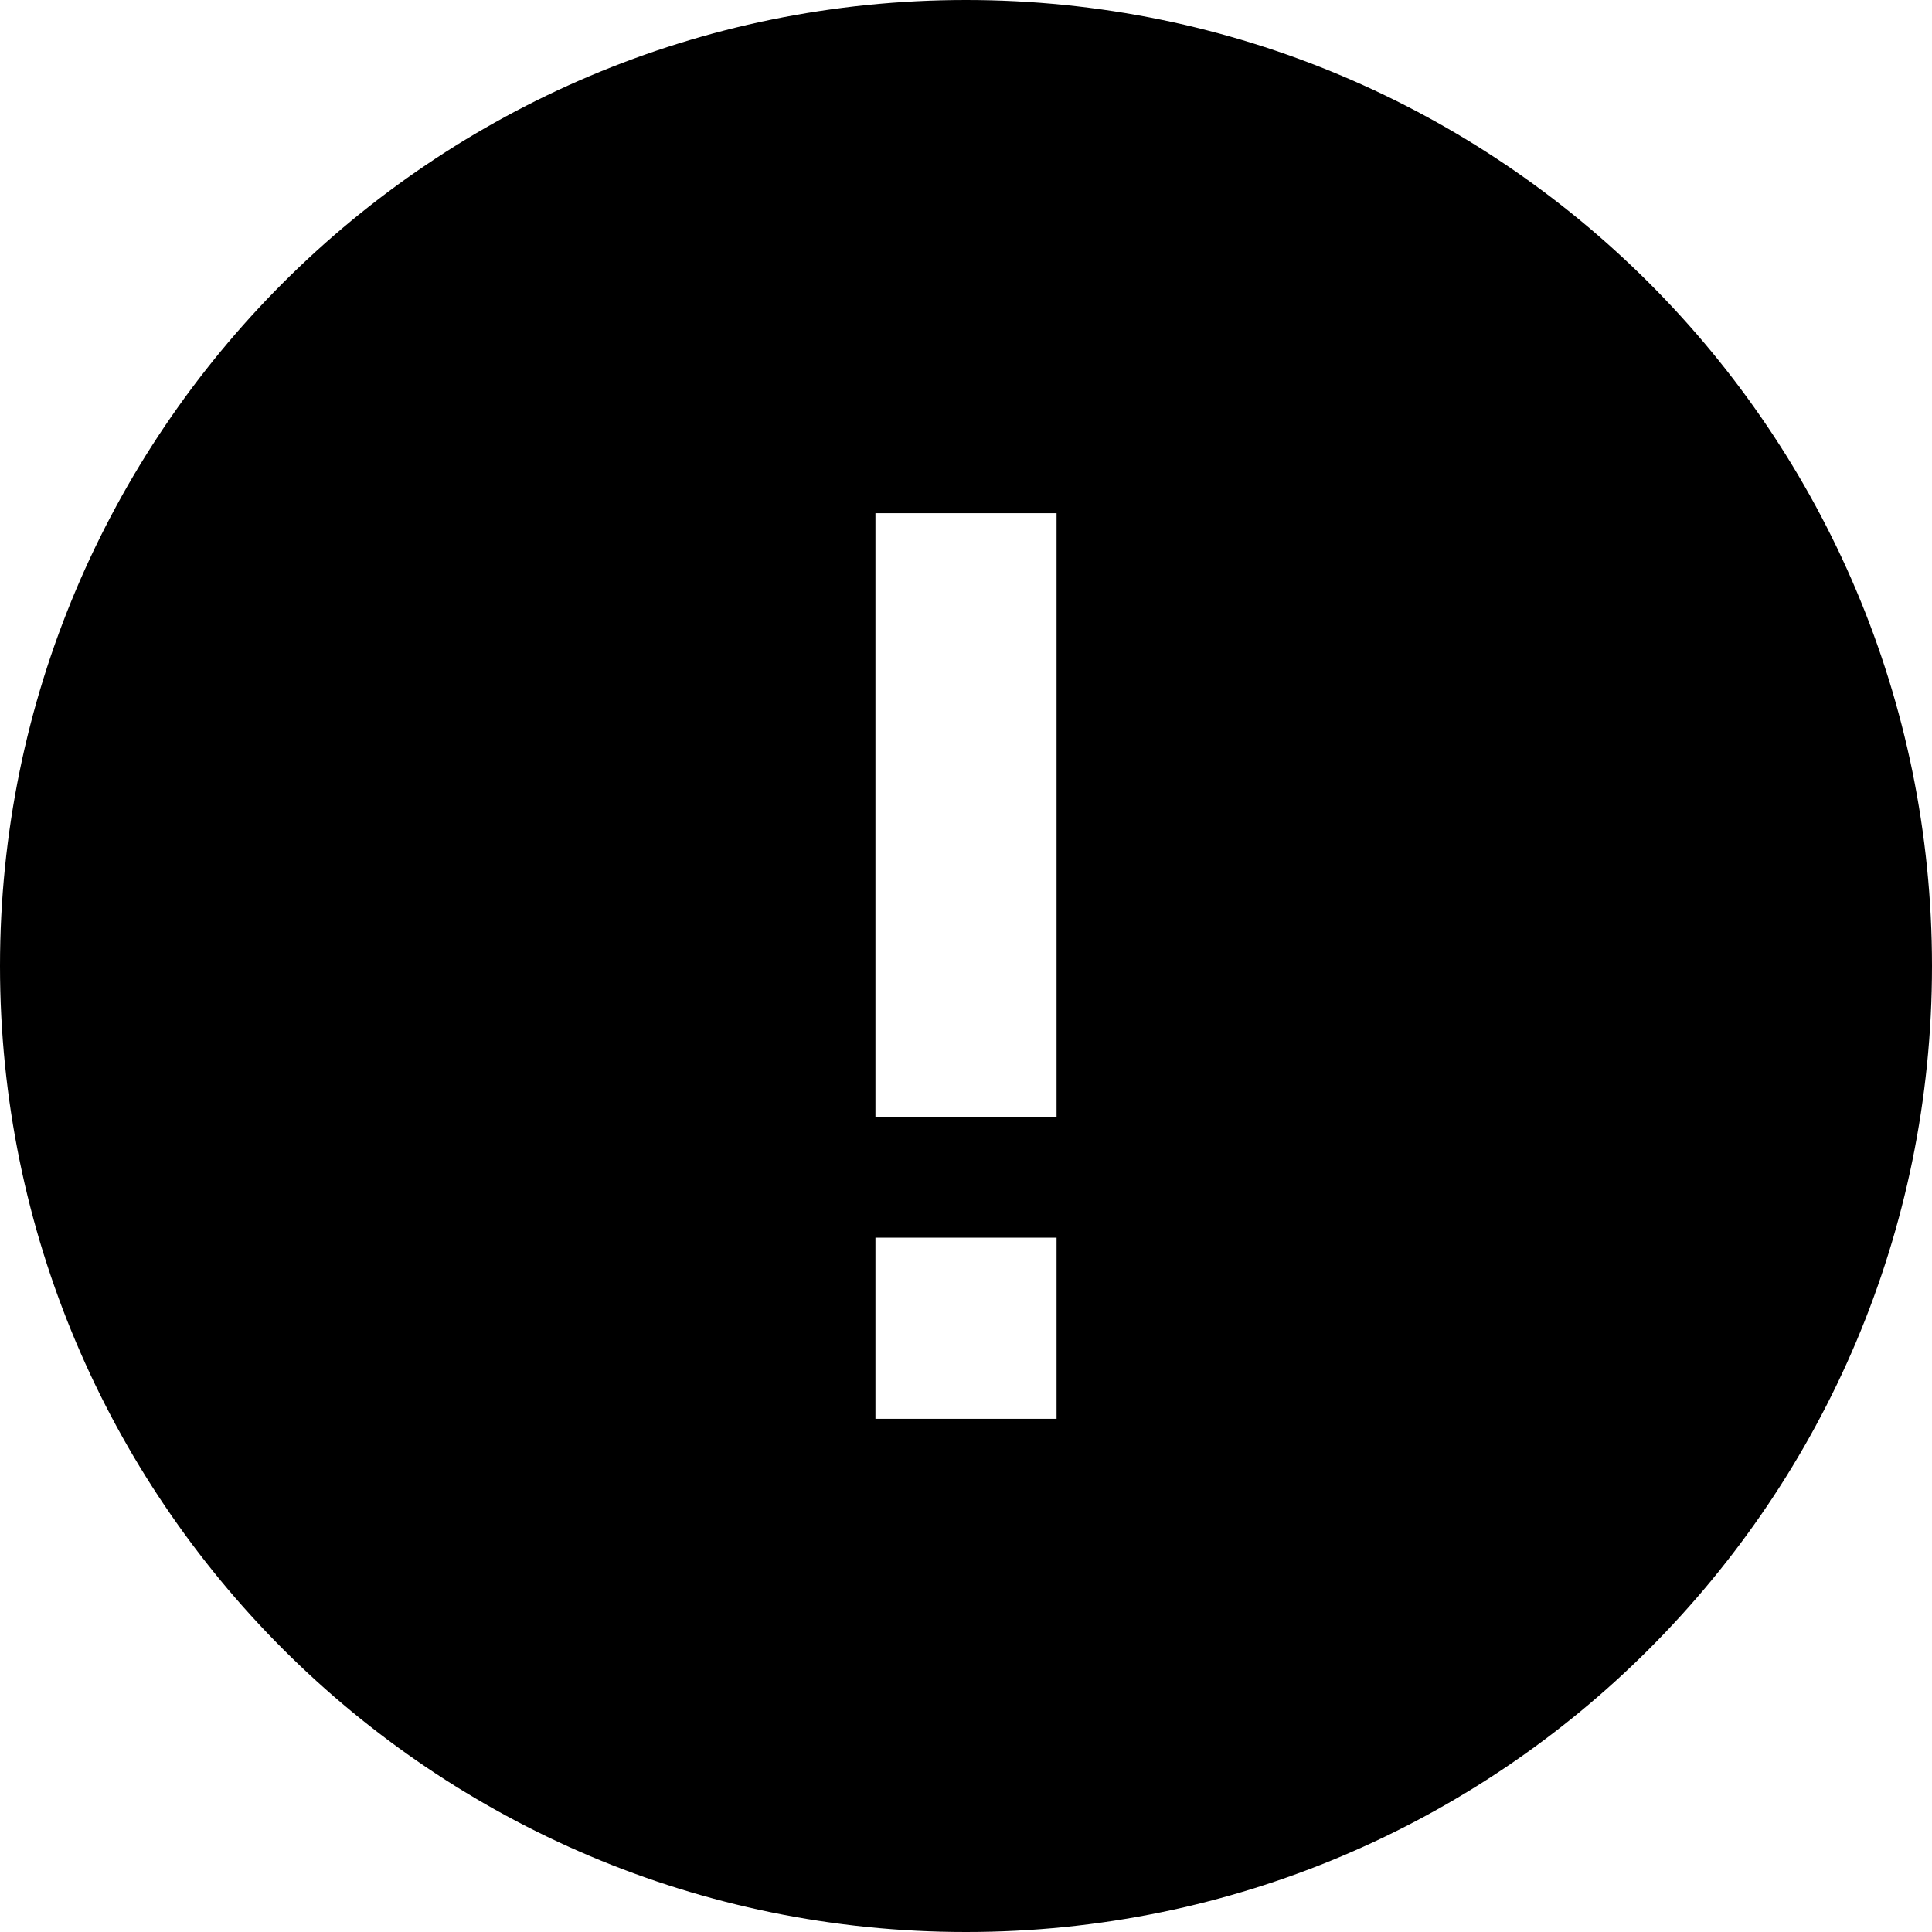
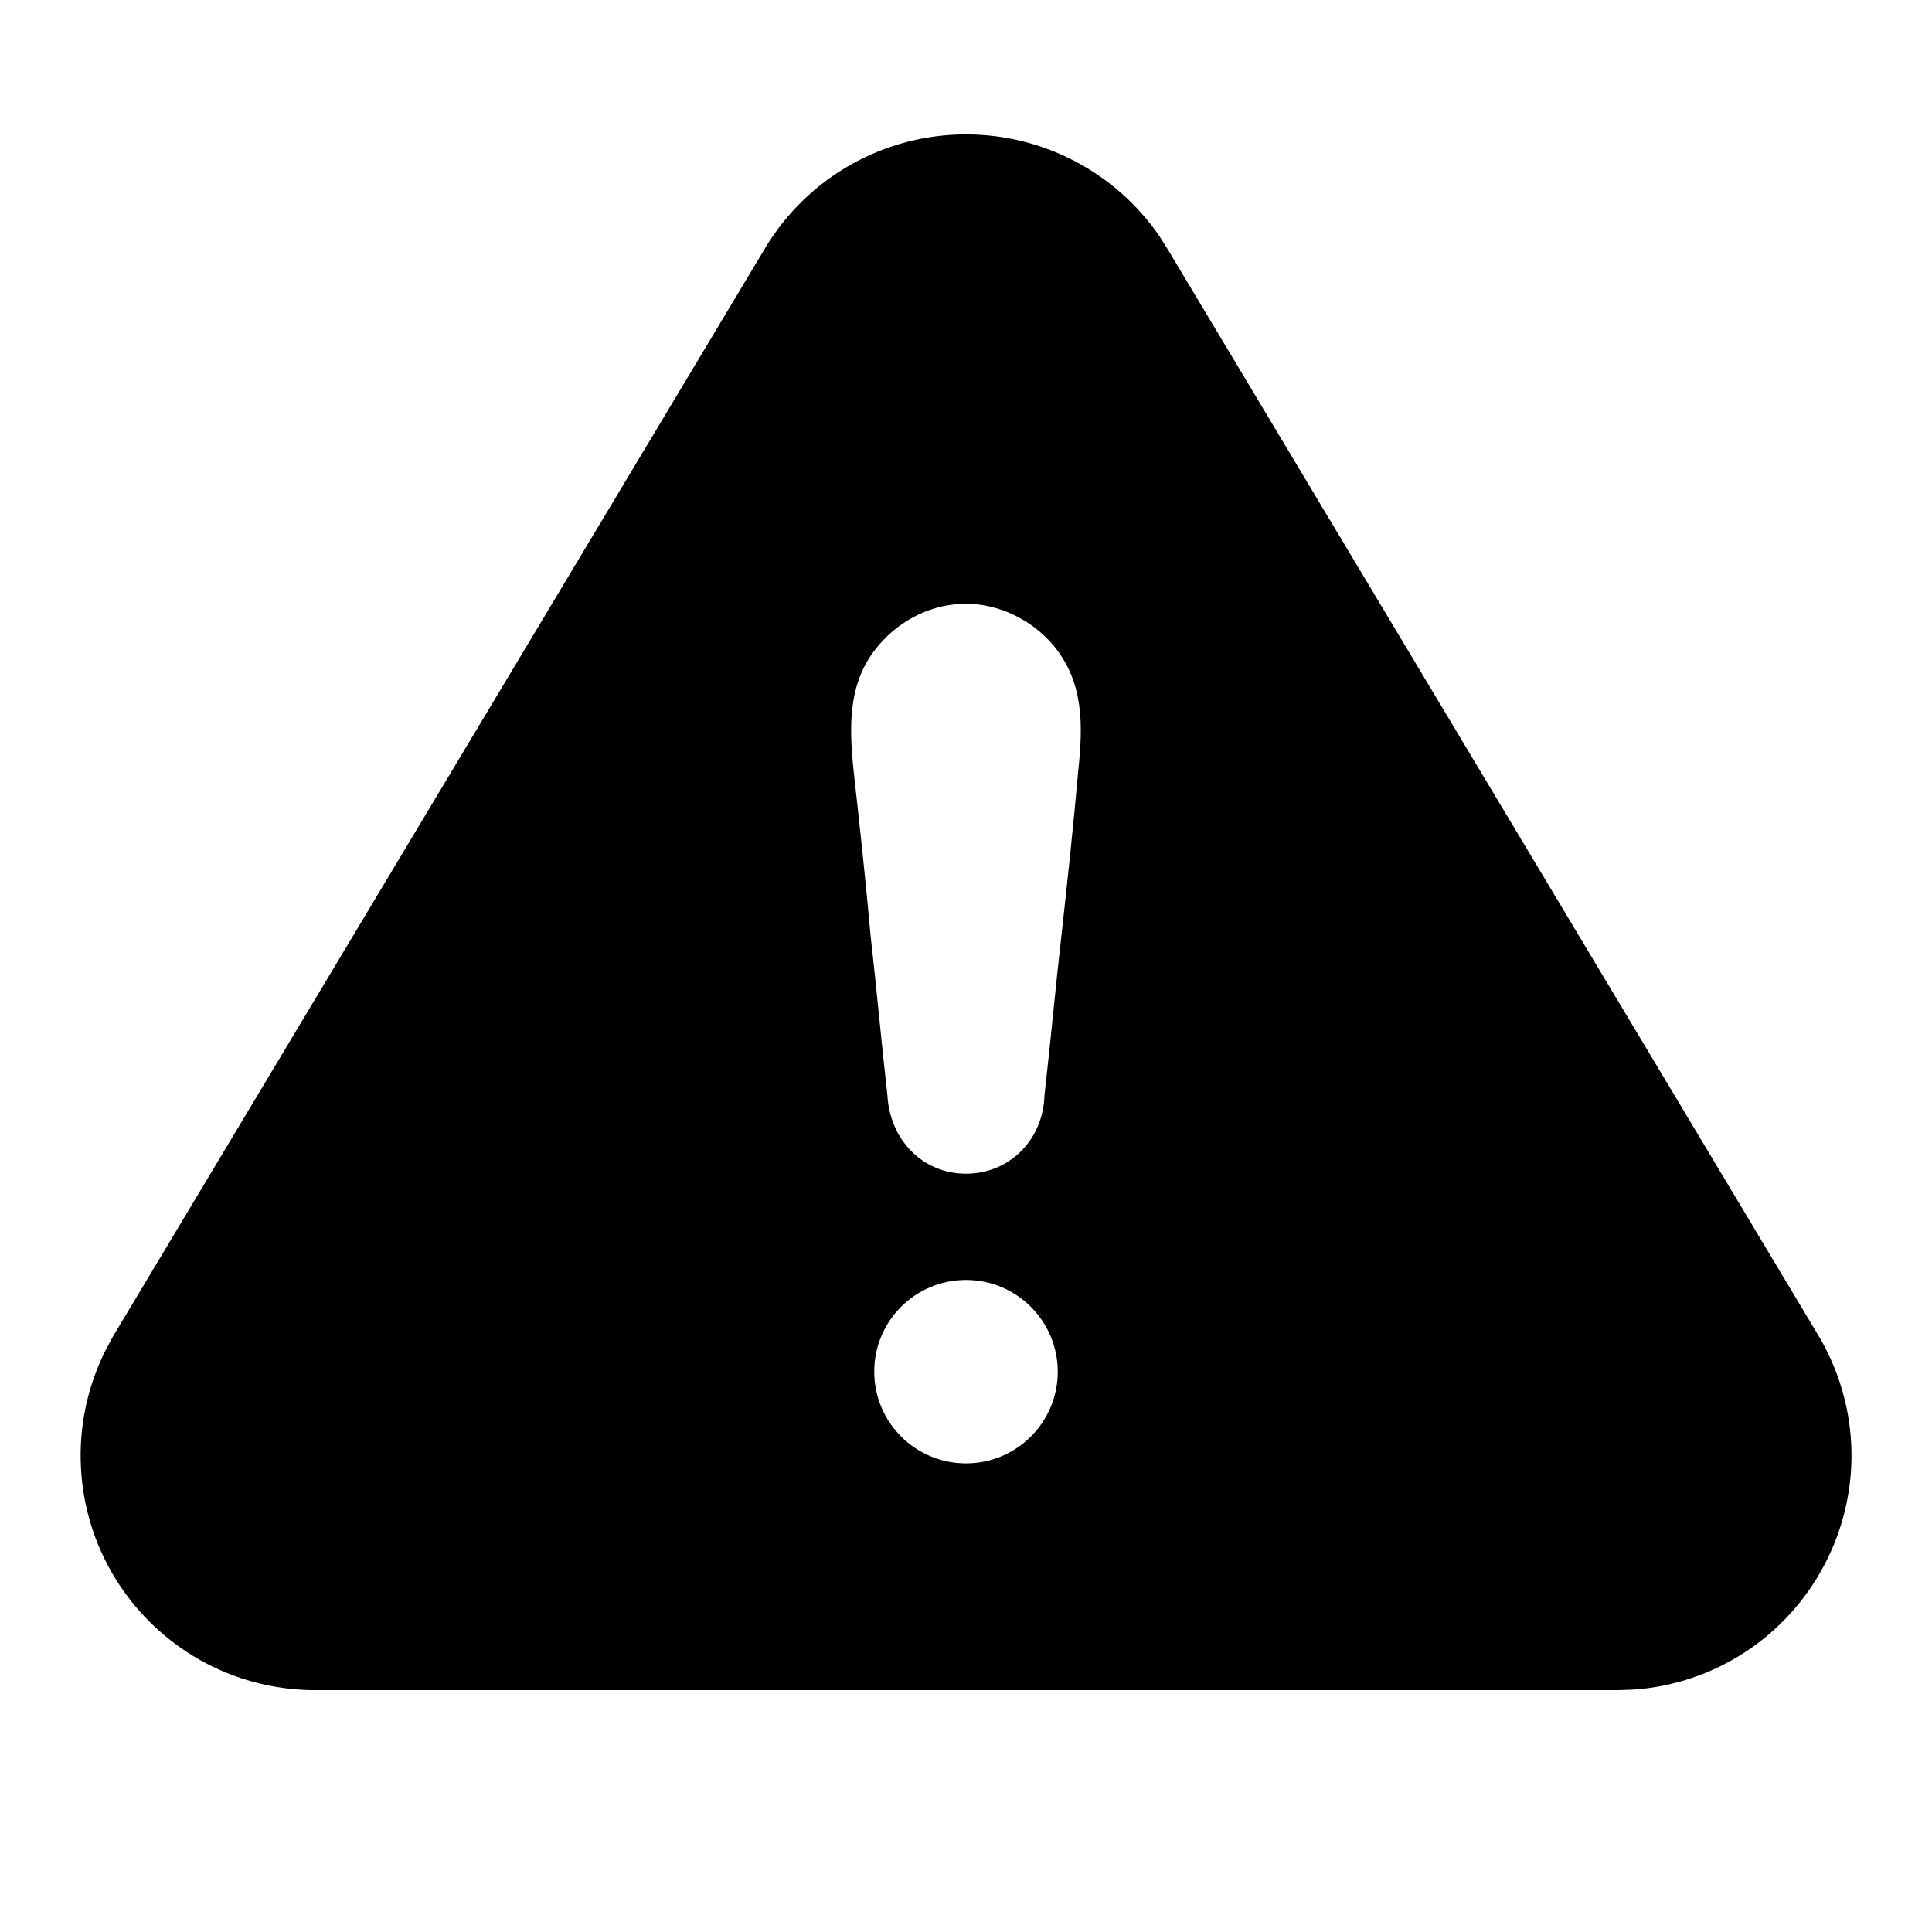
<svg xmlns="http://www.w3.org/2000/svg" width="16" height="16" fill="none">
-   <path fill="currentColor" fill-rule="evenodd" d="M8 16A8 8 0 1 0 8 0a8 8 0 0 0 0 16m-.75-6.75v-5h1.5v5zm0 2.5v-1.5h1.5v1.5z" clip-rule="evenodd" />
+   <path d="M8 1.113C8.636 1.113 9.23 1.424 9.594 1.944L9.663 2.052L15.073 11.083C15.237 11.368 15.327 11.69 15.333 12.019C15.339 12.347 15.261 12.672 15.107 12.963C14.954 13.253 14.729 13.501 14.454 13.681C14.179 13.861 13.863 13.968 13.535 13.992L13.405 13.997H2.588C2.26 13.993 1.938 13.907 1.652 13.745C1.367 13.583 1.127 13.352 0.955 13.072C0.783 12.793 0.685 12.474 0.67 12.146C0.654 11.819 0.722 11.492 0.867 11.197L0.932 11.074L6.34 2.049C6.513 1.763 6.756 1.527 7.047 1.363C7.338 1.199 7.666 1.113 8 1.113ZM8 10.6C7.58 10.6 7.24 10.94 7.24 11.359C7.24 11.779 7.58 12.119 8 12.119C8.42 12.119 8.76 11.779 8.76 11.359C8.759 10.94 8.419 10.6 8 10.6ZM8 5C7.72 5 7.46 5.13 7.28 5.34C7.02 5.64 7.03 6.01 7.07 6.39C7.12 6.84 7.17 7.3 7.21 7.75C7.26 8.19 7.299 8.63 7.349 9.069C7.369 9.439 7.64 9.72 8 9.72C8.36 9.72 8.64 9.439 8.65 9.069C8.7 8.63 8.74 8.19 8.79 7.75C8.84 7.3 8.889 6.84 8.929 6.39C8.969 6.01 8.98 5.65 8.72 5.34C8.54 5.13 8.27 5 8 5Z" fill="currentColor" />
</svg>
